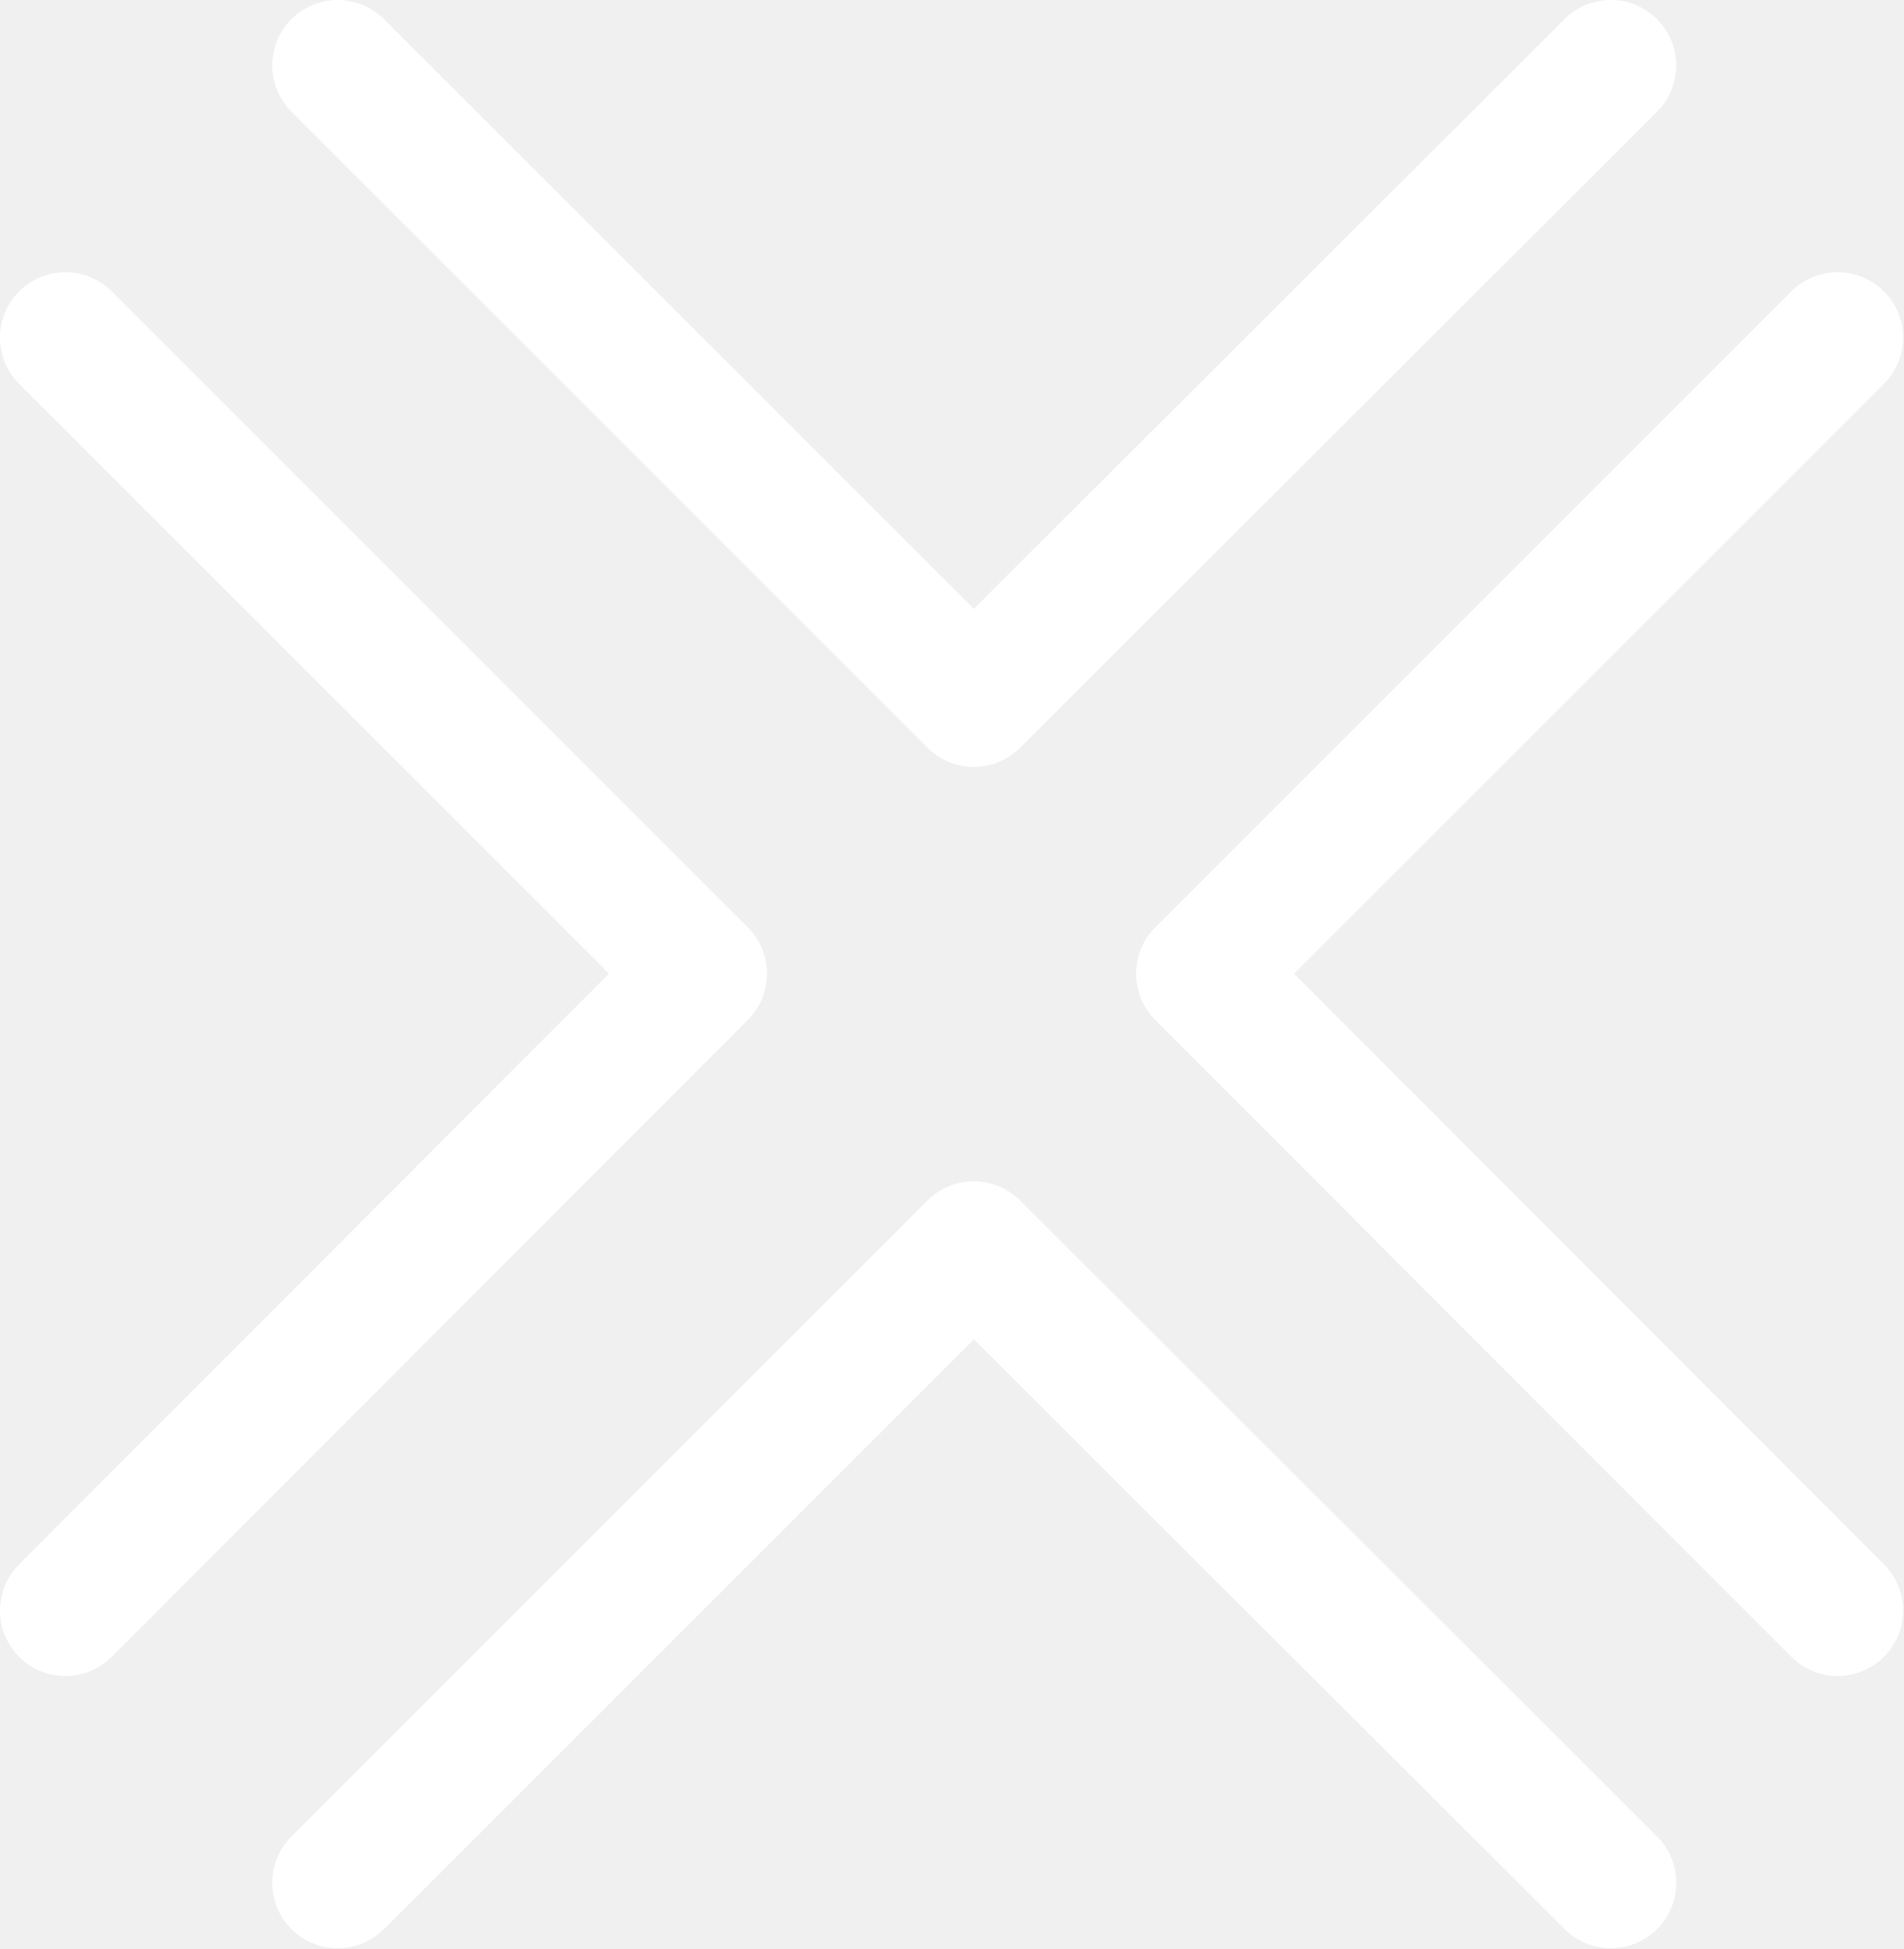
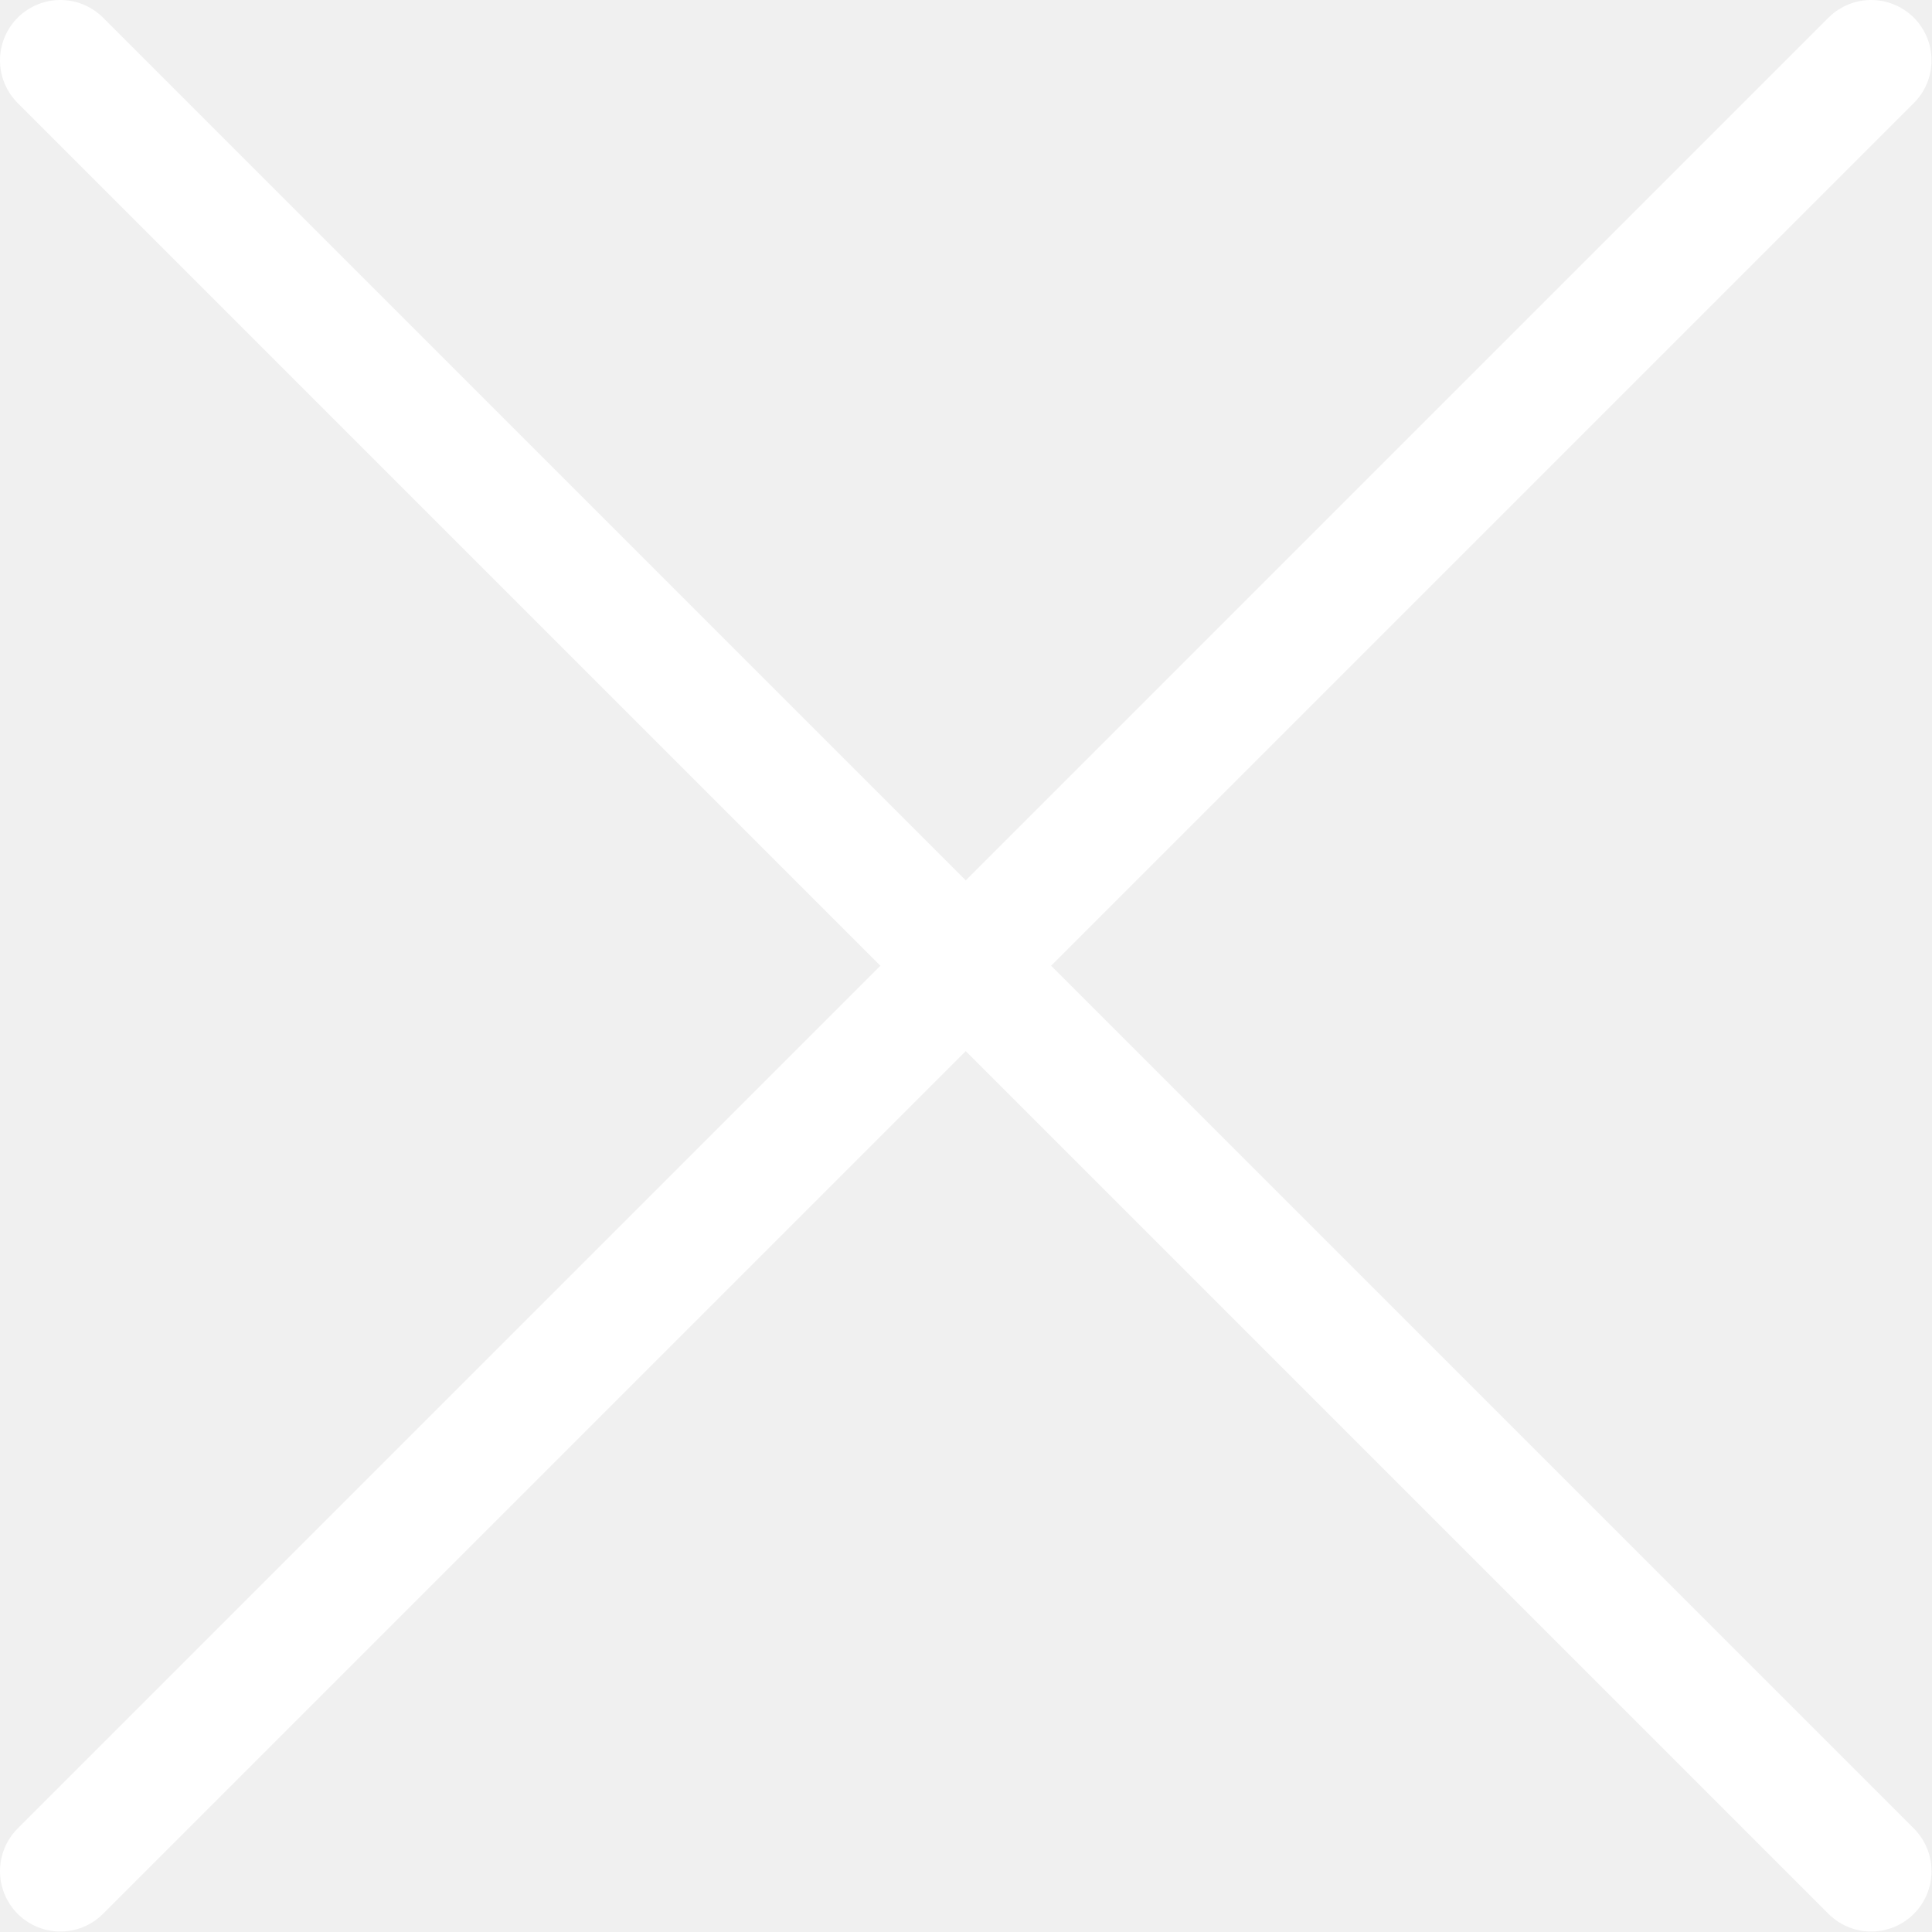
- <svg xmlns="http://www.w3.org/2000/svg" width="21.818" height="22.339" viewBox="0 0 21.818 22.339" fill="none">
+ <svg xmlns="http://www.w3.org/2000/svg" width="16.004" height="16.004" viewBox="0 0 16.004 16.004" fill="none">
  <defs />
-   <path id="path" d="M3.37 1.28L3.34 1.28C3.05 0.98 3.05 0.51 3.34 0.22C3.64 -0.08 4.11 -0.08 4.4 0.22L4.4 0.25L3.37 1.28ZM17.93 0.25L17.93 0.22C18.22 -0.08 18.69 -0.08 18.99 0.22C19.28 0.51 19.28 0.98 18.99 1.28L18.96 1.28L17.93 0.25Z" fill="#000000" fill-opacity="0" fill-rule="nonzero" />
-   <path id="path" d="M3.87 0.75L11.16 8.04L18.46 0.75" stroke="#FFFFFF" stroke-opacity="1" stroke-width="1.5" stroke-linejoin="round" stroke-linecap="round" />
-   <path id="path" d="M4.4 22.08L4.4 22.11C4.11 22.41 3.64 22.41 3.34 22.11C3.05 21.81 3.05 21.35 3.34 21.05L3.37 21.05L4.4 22.08ZM18.96 21.05L18.99 21.05C19.28 21.35 19.28 21.81 18.99 22.11C18.69 22.41 18.22 22.41 17.93 22.11L17.93 22.08L18.96 21.05Z" fill="#000000" fill-opacity="0" fill-rule="nonzero" />
-   <path id="path" d="M3.87 21.58L11.16 14.29L18.46 21.58" stroke="#FFFFFF" stroke-opacity="1" stroke-width="1.5" stroke-linejoin="round" stroke-linecap="round" />
-   <path id="path" d="M20.53 3.37L20.53 3.34C20.83 3.05 21.29 3.05 21.59 3.34C21.89 3.64 21.89 4.11 21.59 4.4L21.56 4.4L20.53 3.37ZM21.56 17.93L21.59 17.93C21.89 18.22 21.89 18.69 21.59 18.99C21.29 19.28 20.83 19.28 20.53 18.99L20.53 18.96L21.56 17.93Z" fill="#000000" fill-opacity="0" fill-rule="nonzero" />
-   <path id="path" d="M21.06 3.87L13.77 11.16L21.06 18.46" stroke="#FFFFFF" stroke-opacity="1" stroke-width="1.5" stroke-linejoin="round" stroke-linecap="round" />
-   <path id="path" d="M0.25 4.4L0.22 4.4C-0.08 4.11 -0.08 3.64 0.22 3.34C0.51 3.05 0.98 3.05 1.28 3.34L1.28 3.37L0.25 4.4ZM1.28 18.96L1.28 18.99C0.98 19.28 0.51 19.28 0.22 18.99C-0.08 18.69 -0.08 18.22 0.22 17.93L0.25 17.93L1.28 18.96Z" fill="#000000" fill-opacity="0" fill-rule="nonzero" />
-   <path id="path" d="M0.75 3.87L8.04 11.16L0.75 18.46" stroke="#FFFFFF" stroke-opacity="1" stroke-width="1.5" stroke-linejoin="round" stroke-linecap="round" />
+   <path id="line" d="M15.5 0.5L0.5 15.5" stroke="#FFFFFF" stroke-opacity="1" stroke-width="1" stroke-linecap="round" />
+   <path id="line" d="M0.5 0.5L15.5 15.5" stroke="#FFFFFF" stroke-opacity="1" stroke-width="1" stroke-linecap="round" />
</svg>
